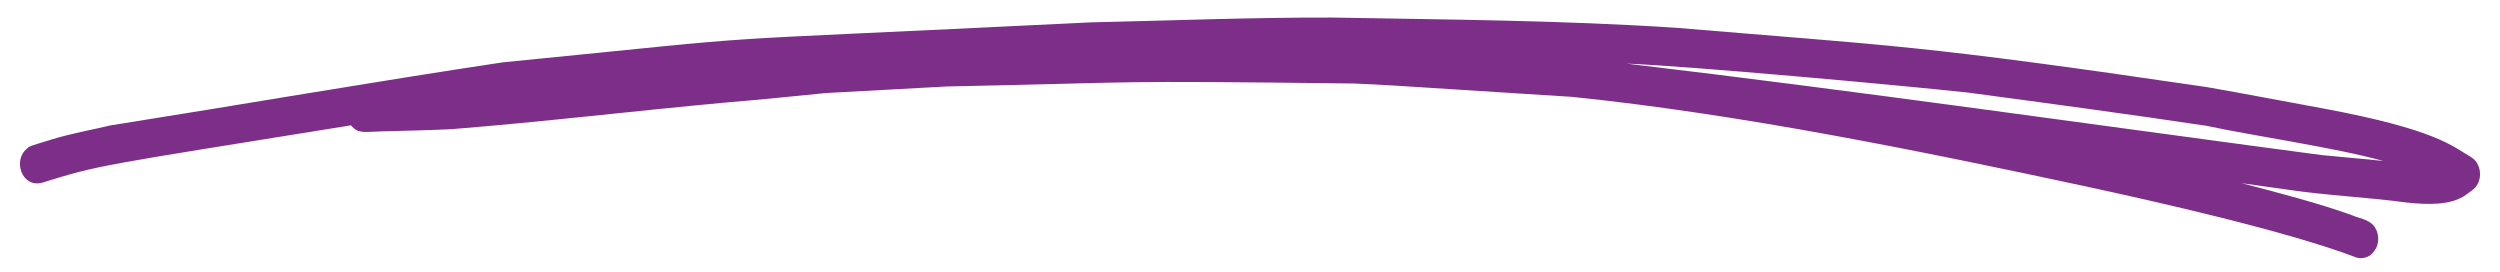
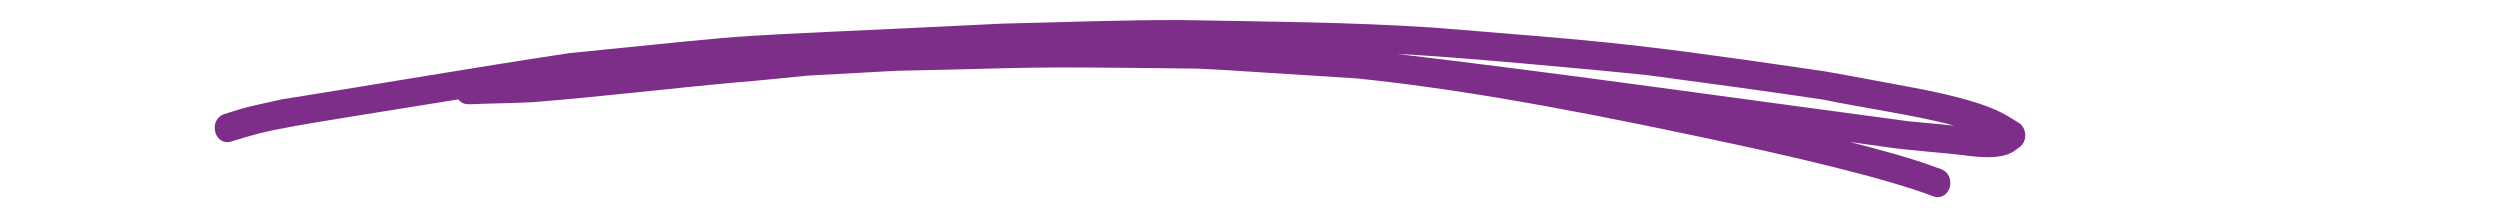
- <svg xmlns="http://www.w3.org/2000/svg" width="92" height="10" viewBox="0 0 92 10" fill="none">
+ <svg xmlns="http://www.w3.org/2000/svg" width="350" height="30" viewBox="-10 0 125 10" fill="none">
  <path d="M90.949 5.791C90.243 5.379 89.666 4.769 85.49 3.991C84.061 3.733 82.635 3.452 81.205 3.204C70.531 1.632 69.602 1.69 61.726 1.026C57.508 0.745 53.279 0.724 49.054 0.646C46.076 0.638 43.096 0.757 40.118 0.824C24.082 1.612 29.662 1.193 18.489 2.296C13.674 3.021 8.871 3.854 4.061 4.616C3.343 4.788 2.615 4.913 1.907 5.131C1.124 5.374 1.095 5.364 0.983 5.478C0.473 5.89 0.793 6.914 1.54 6.726C3.711 6.051 3.602 6.115 12.914 4.612C13.186 4.931 13.38 4.853 14.091 4.833C14.933 4.81 15.776 4.795 16.618 4.753C20.036 4.482 23.445 4.068 26.861 3.759C28.037 3.666 29.212 3.537 30.388 3.424C31.87 3.341 33.354 3.261 34.837 3.182C42.52 3.028 40.296 2.958 49.826 3.073C51.322 3.144 49.926 3.06 57.857 3.565C64.028 4.198 70.691 5.557 76.727 6.853C79.338 7.417 84.18 8.507 86.712 9.475C86.956 9.55 87.241 9.456 87.383 9.22C87.586 8.954 87.553 8.528 87.334 8.284C87.126 8.061 86.814 8.038 86.556 7.921C85.413 7.504 83.733 7.06 82.489 6.741L84.16 6.975C85.63 7.198 87.116 7.254 88.589 7.456C89.279 7.524 90.213 7.585 90.782 7.143C90.927 7.033 91.093 6.947 91.179 6.767C91.355 6.44 91.251 5.979 90.95 5.792L90.949 5.791ZM59.847 2.34C62.251 2.44 69.684 3.114 72.408 3.405C75.343 3.798 78.278 4.192 81.208 4.631C82.757 4.971 85.943 5.43 87.706 5.924C86.947 5.842 86.187 5.784 85.428 5.706C76.903 4.572 68.386 3.352 59.847 2.34Z" fill="#7D2E89" />
</svg>
